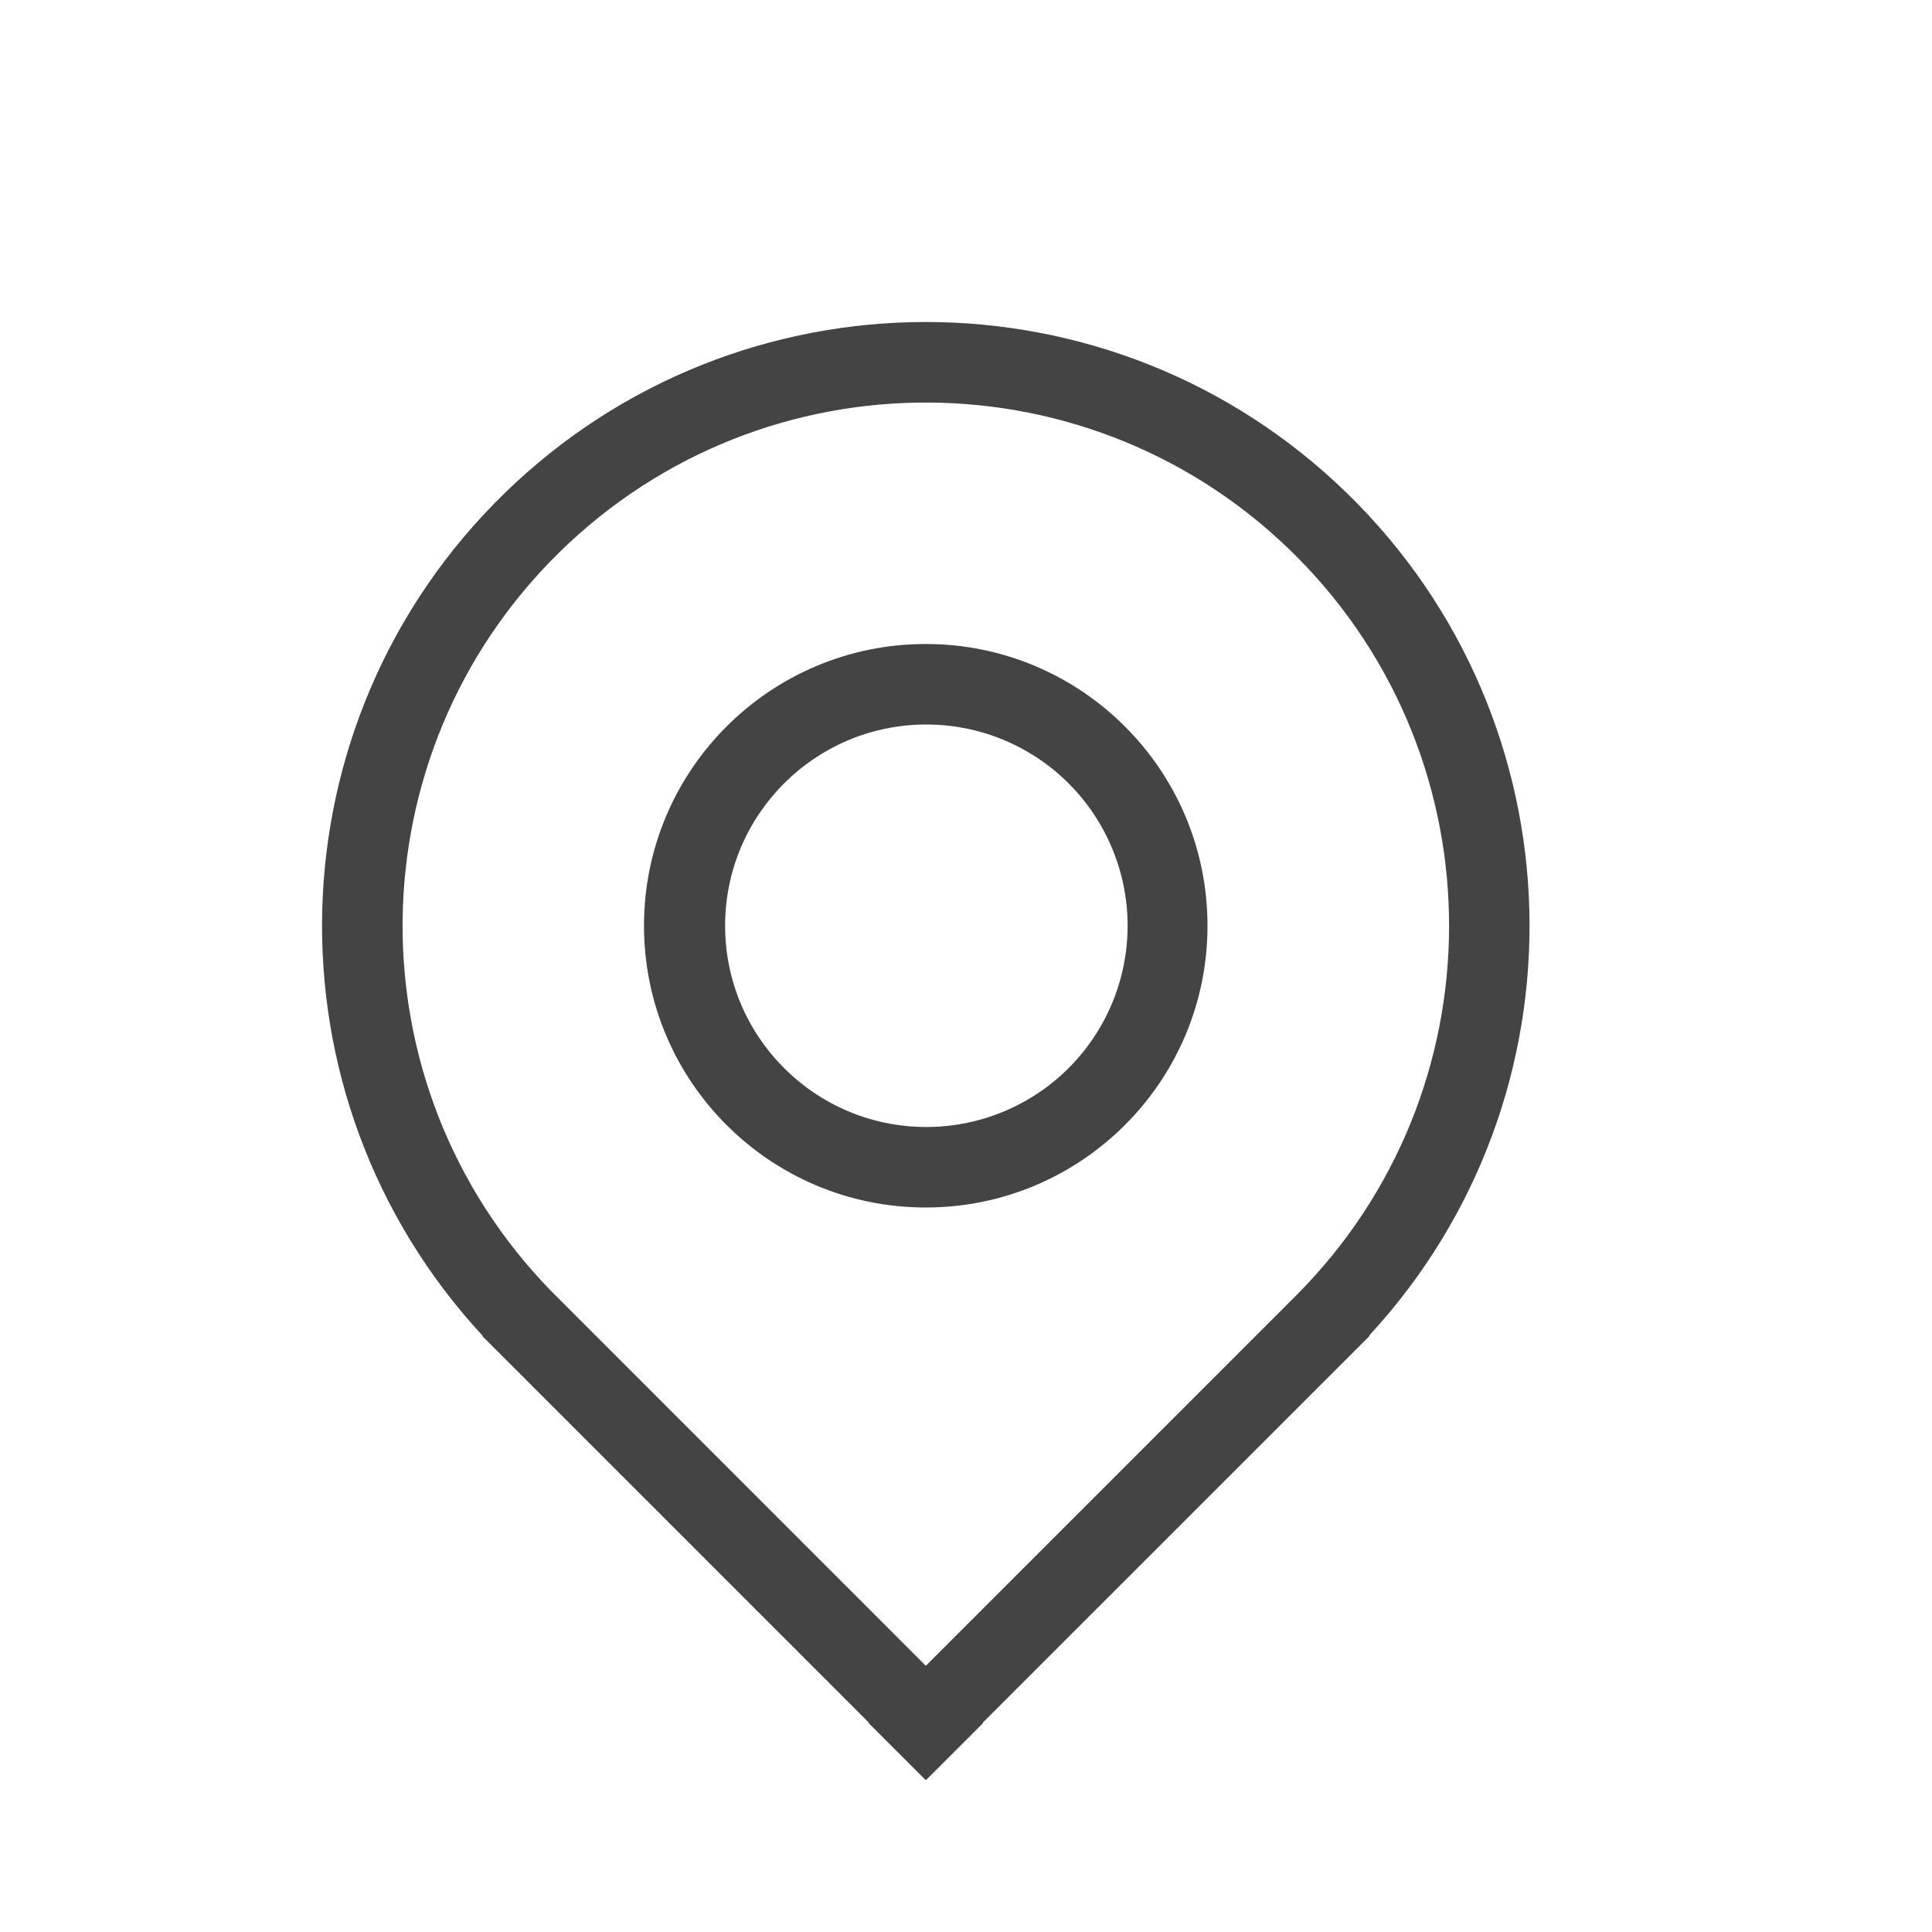
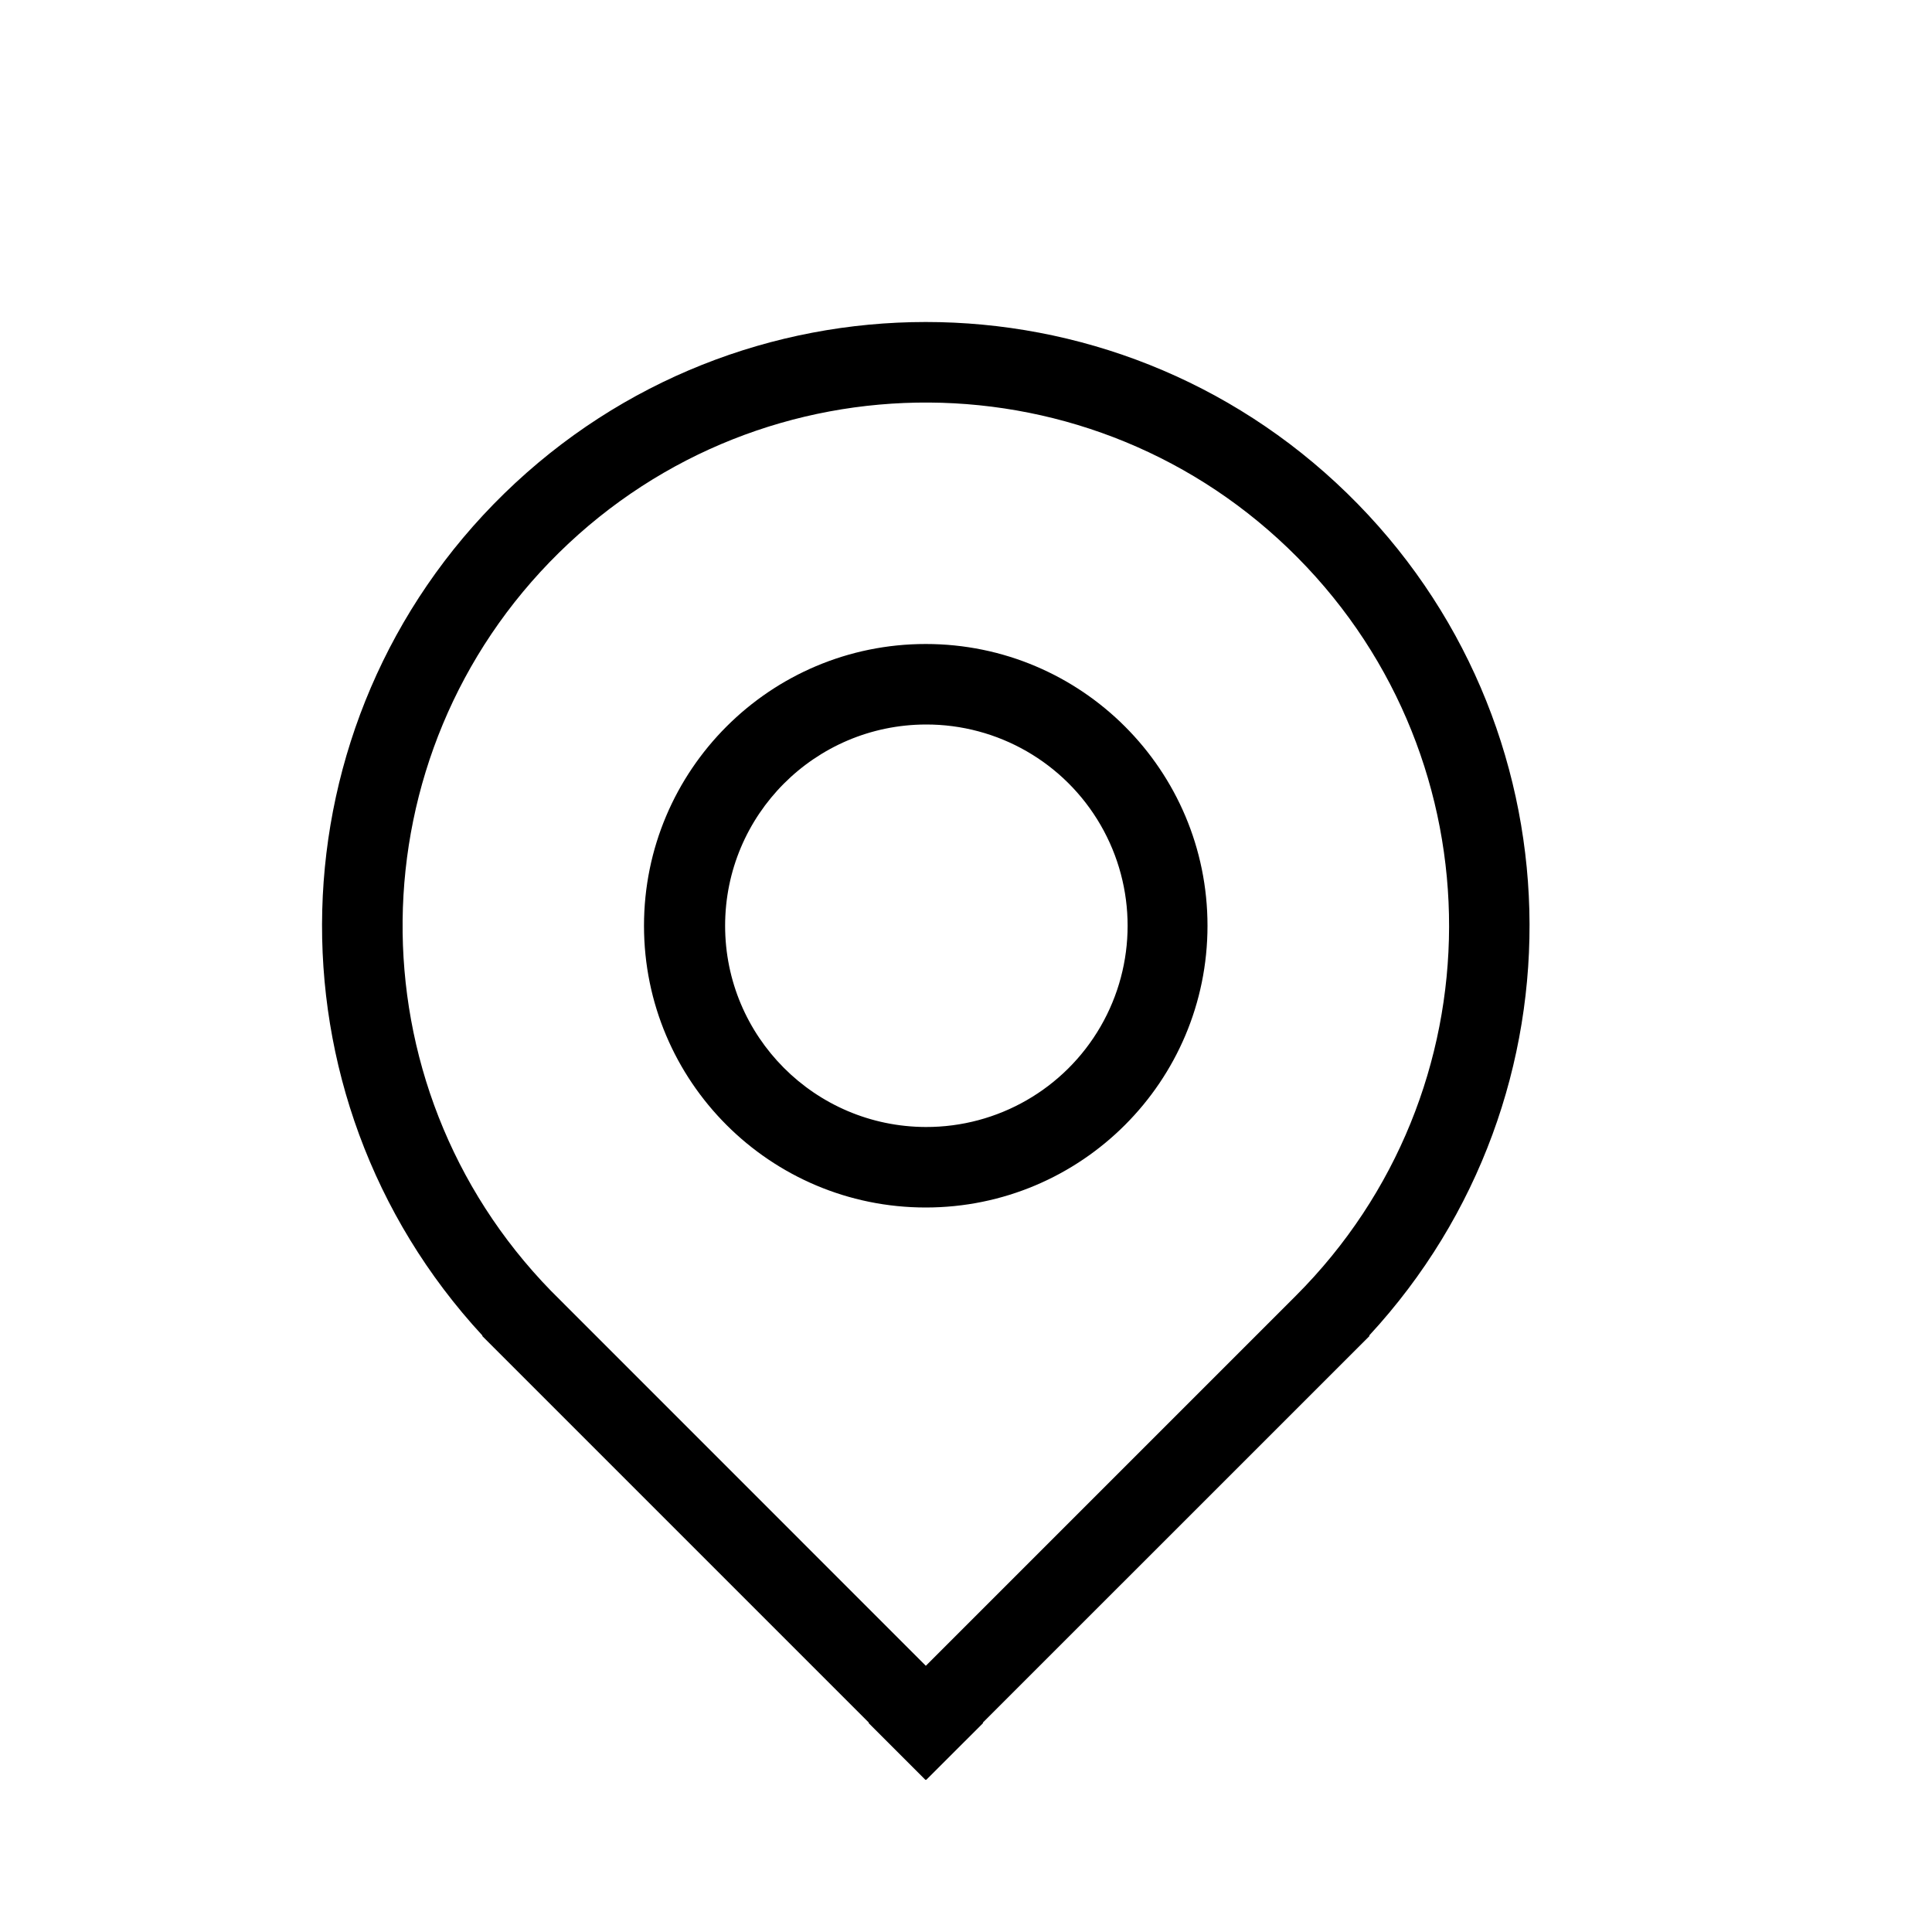
<svg xmlns="http://www.w3.org/2000/svg" t="1528757186194" class="icon" style="" viewBox="0 0 1024 1024" version="1.1" p-id="7286" width="200" height="200">
  <defs>
    <style type="text/css" />
  </defs>
-   <path d="M460.544 913.067l-196.139-196.139a322.304 322.304 0 0 1-2.731-2.731l-6.101-6.101 0.171-0.171a320 320 0 1 1 469.931-0.043l0.213 0.213-205.013 204.971 0.213 0.171-30.208 30.165-0.171-0.171-0.171 0.171-30.165-30.165 0.171-0.171z m30.165-30.165l196.096-196.096a277.333 277.333 0 1 0-394.709-2.56l198.613 198.656zM490.667 640a149.333 149.333 0 1 1 0-298.667 149.333 149.333 0 0 1 0 298.667z m0-42.667a106.667 106.667 0 1 0 0-213.333 106.667 106.667 0 0 0 0 213.333z" fill="#444444" p-id="7287" />
+   <path d="M460.544 913.067l-196.139-196.139a322.304 322.304 0 0 1-2.731-2.731l-6.101-6.101 0.171-0.171a320 320 0 1 1 469.931-0.043l0.213 0.213-205.013 204.971 0.213 0.171-30.208 30.165-0.171-0.171-0.171 0.171-30.165-30.165 0.171-0.171z m30.165-30.165l196.096-196.096a277.333 277.333 0 1 0-394.709-2.56l198.613 198.656zM490.667 640a149.333 149.333 0 1 1 0-298.667 149.333 149.333 0 0 1 0 298.667z m0-42.667a106.667 106.667 0 1 0 0-213.333 106.667 106.667 0 0 0 0 213.333z" fill="" p-id="7287" />
</svg>
